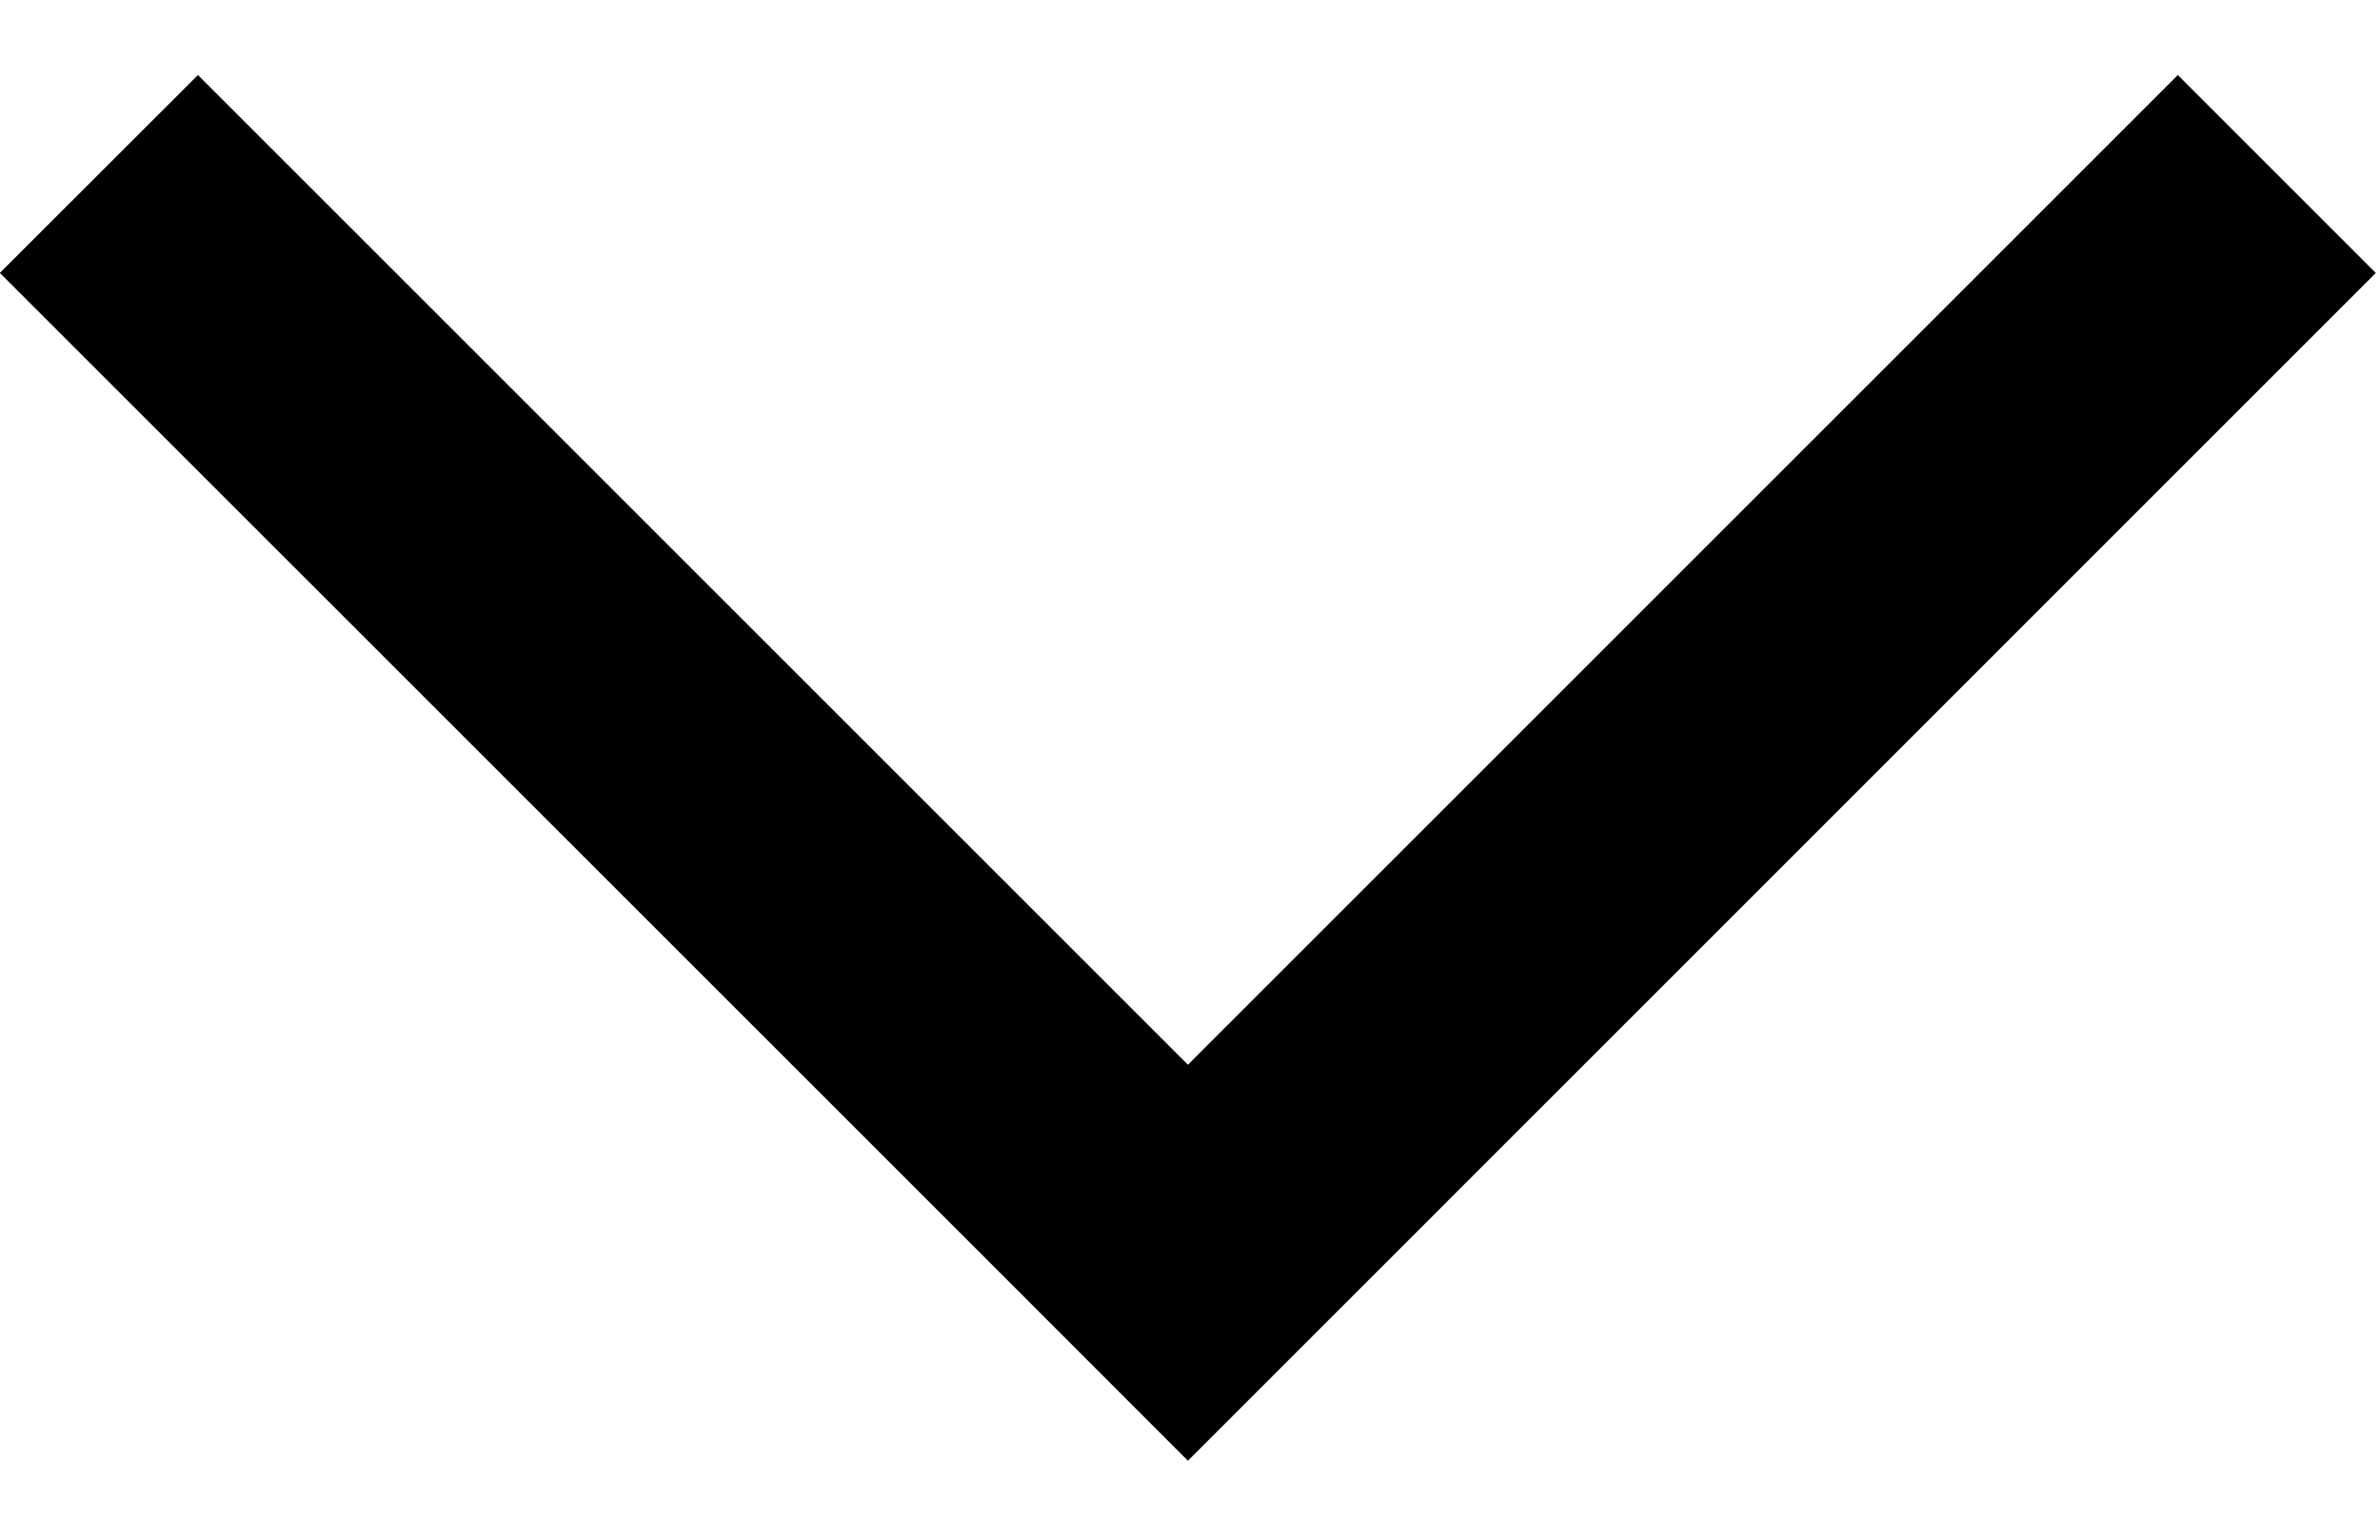
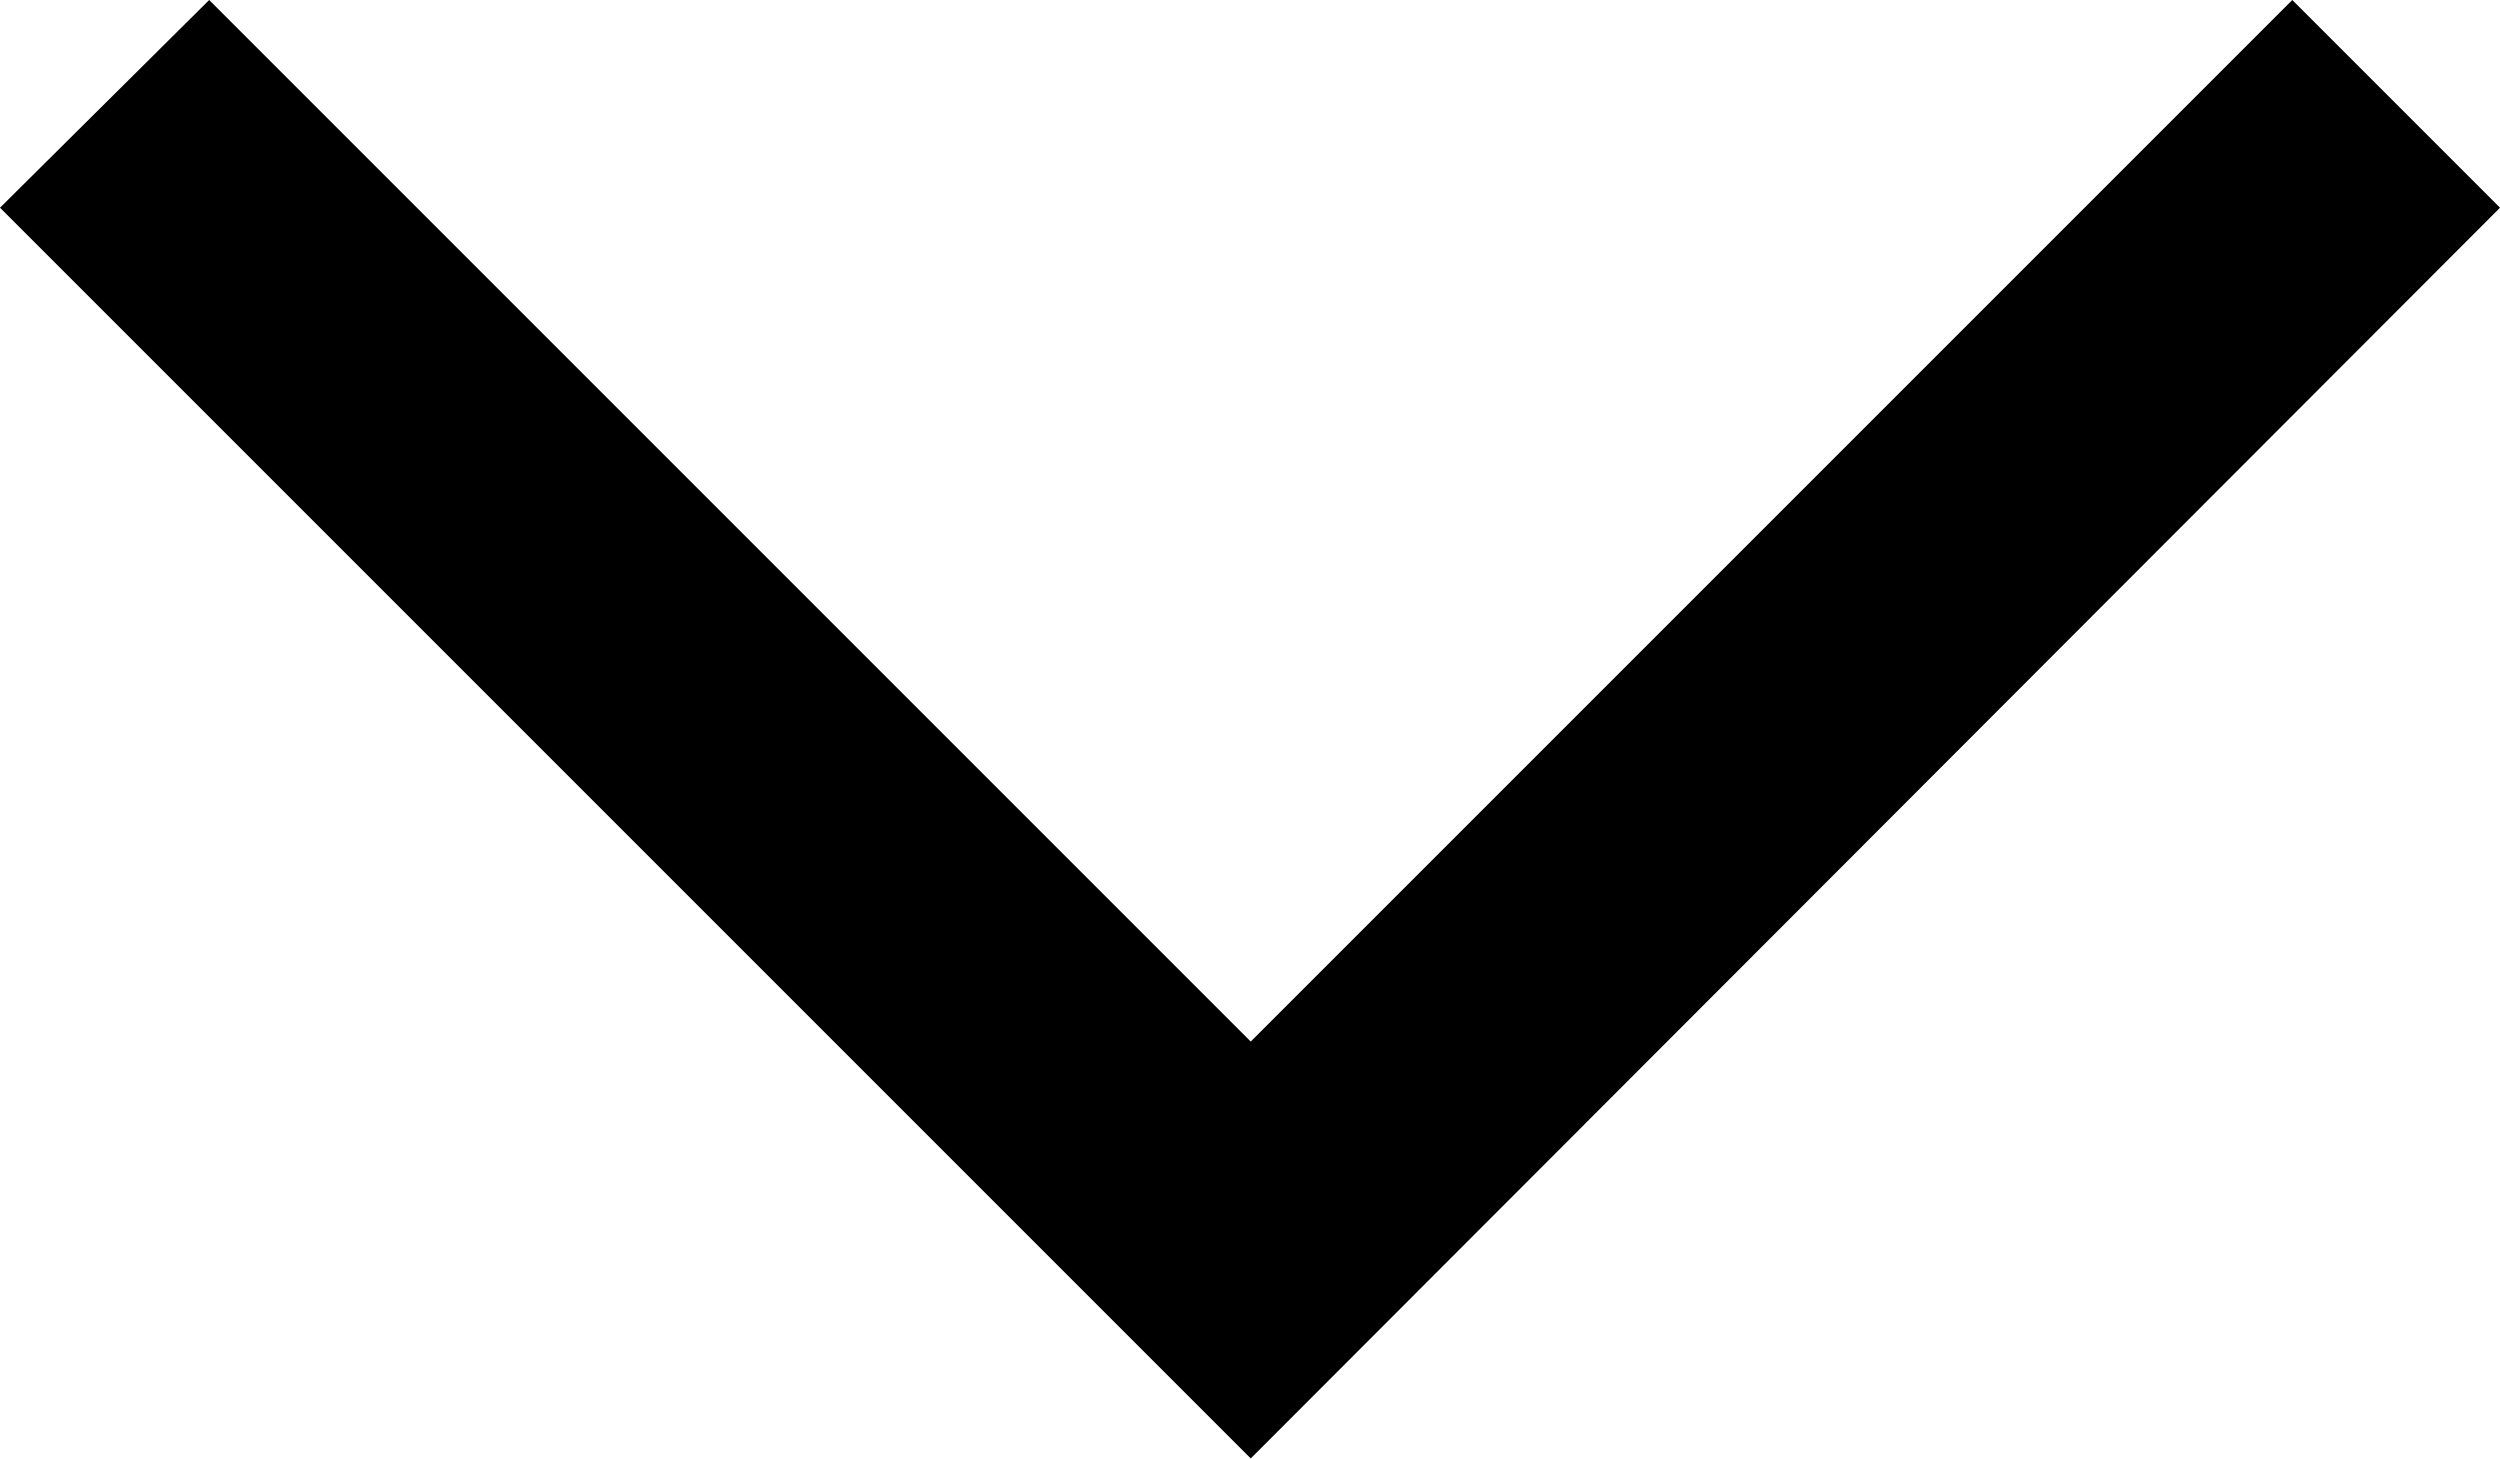
- <svg xmlns="http://www.w3.org/2000/svg" width="17px" height="11px" viewBox="0 0 17 11" version="1.1">
-   <g id="Icons" stroke="none" stroke-width="1" fill="none" fill-rule="evenodd">
-     <g id="Artboard" transform="translate(-130, -103)" fill="#000000">
-       <polygon id="Fill-3" points="131.414 103.536 129.999 104.95 137.071 112.021 138.485 113.436 146.97 104.95 145.556 103.536 138.485 110.607" />
-     </g>
-   </g>
+ <svg xmlns="http://www.w3.org/2000/svg" width="16.97" height="9.9" viewBox="0 0 16.97 9.9">
+   <polygon points="1.42 0 0 1.41 7.07 8.48 8.49 9.9 16.97 1.41 15.56 0 8.49 7.07 1.42 0" fill-rule="evenodd" />
</svg>
